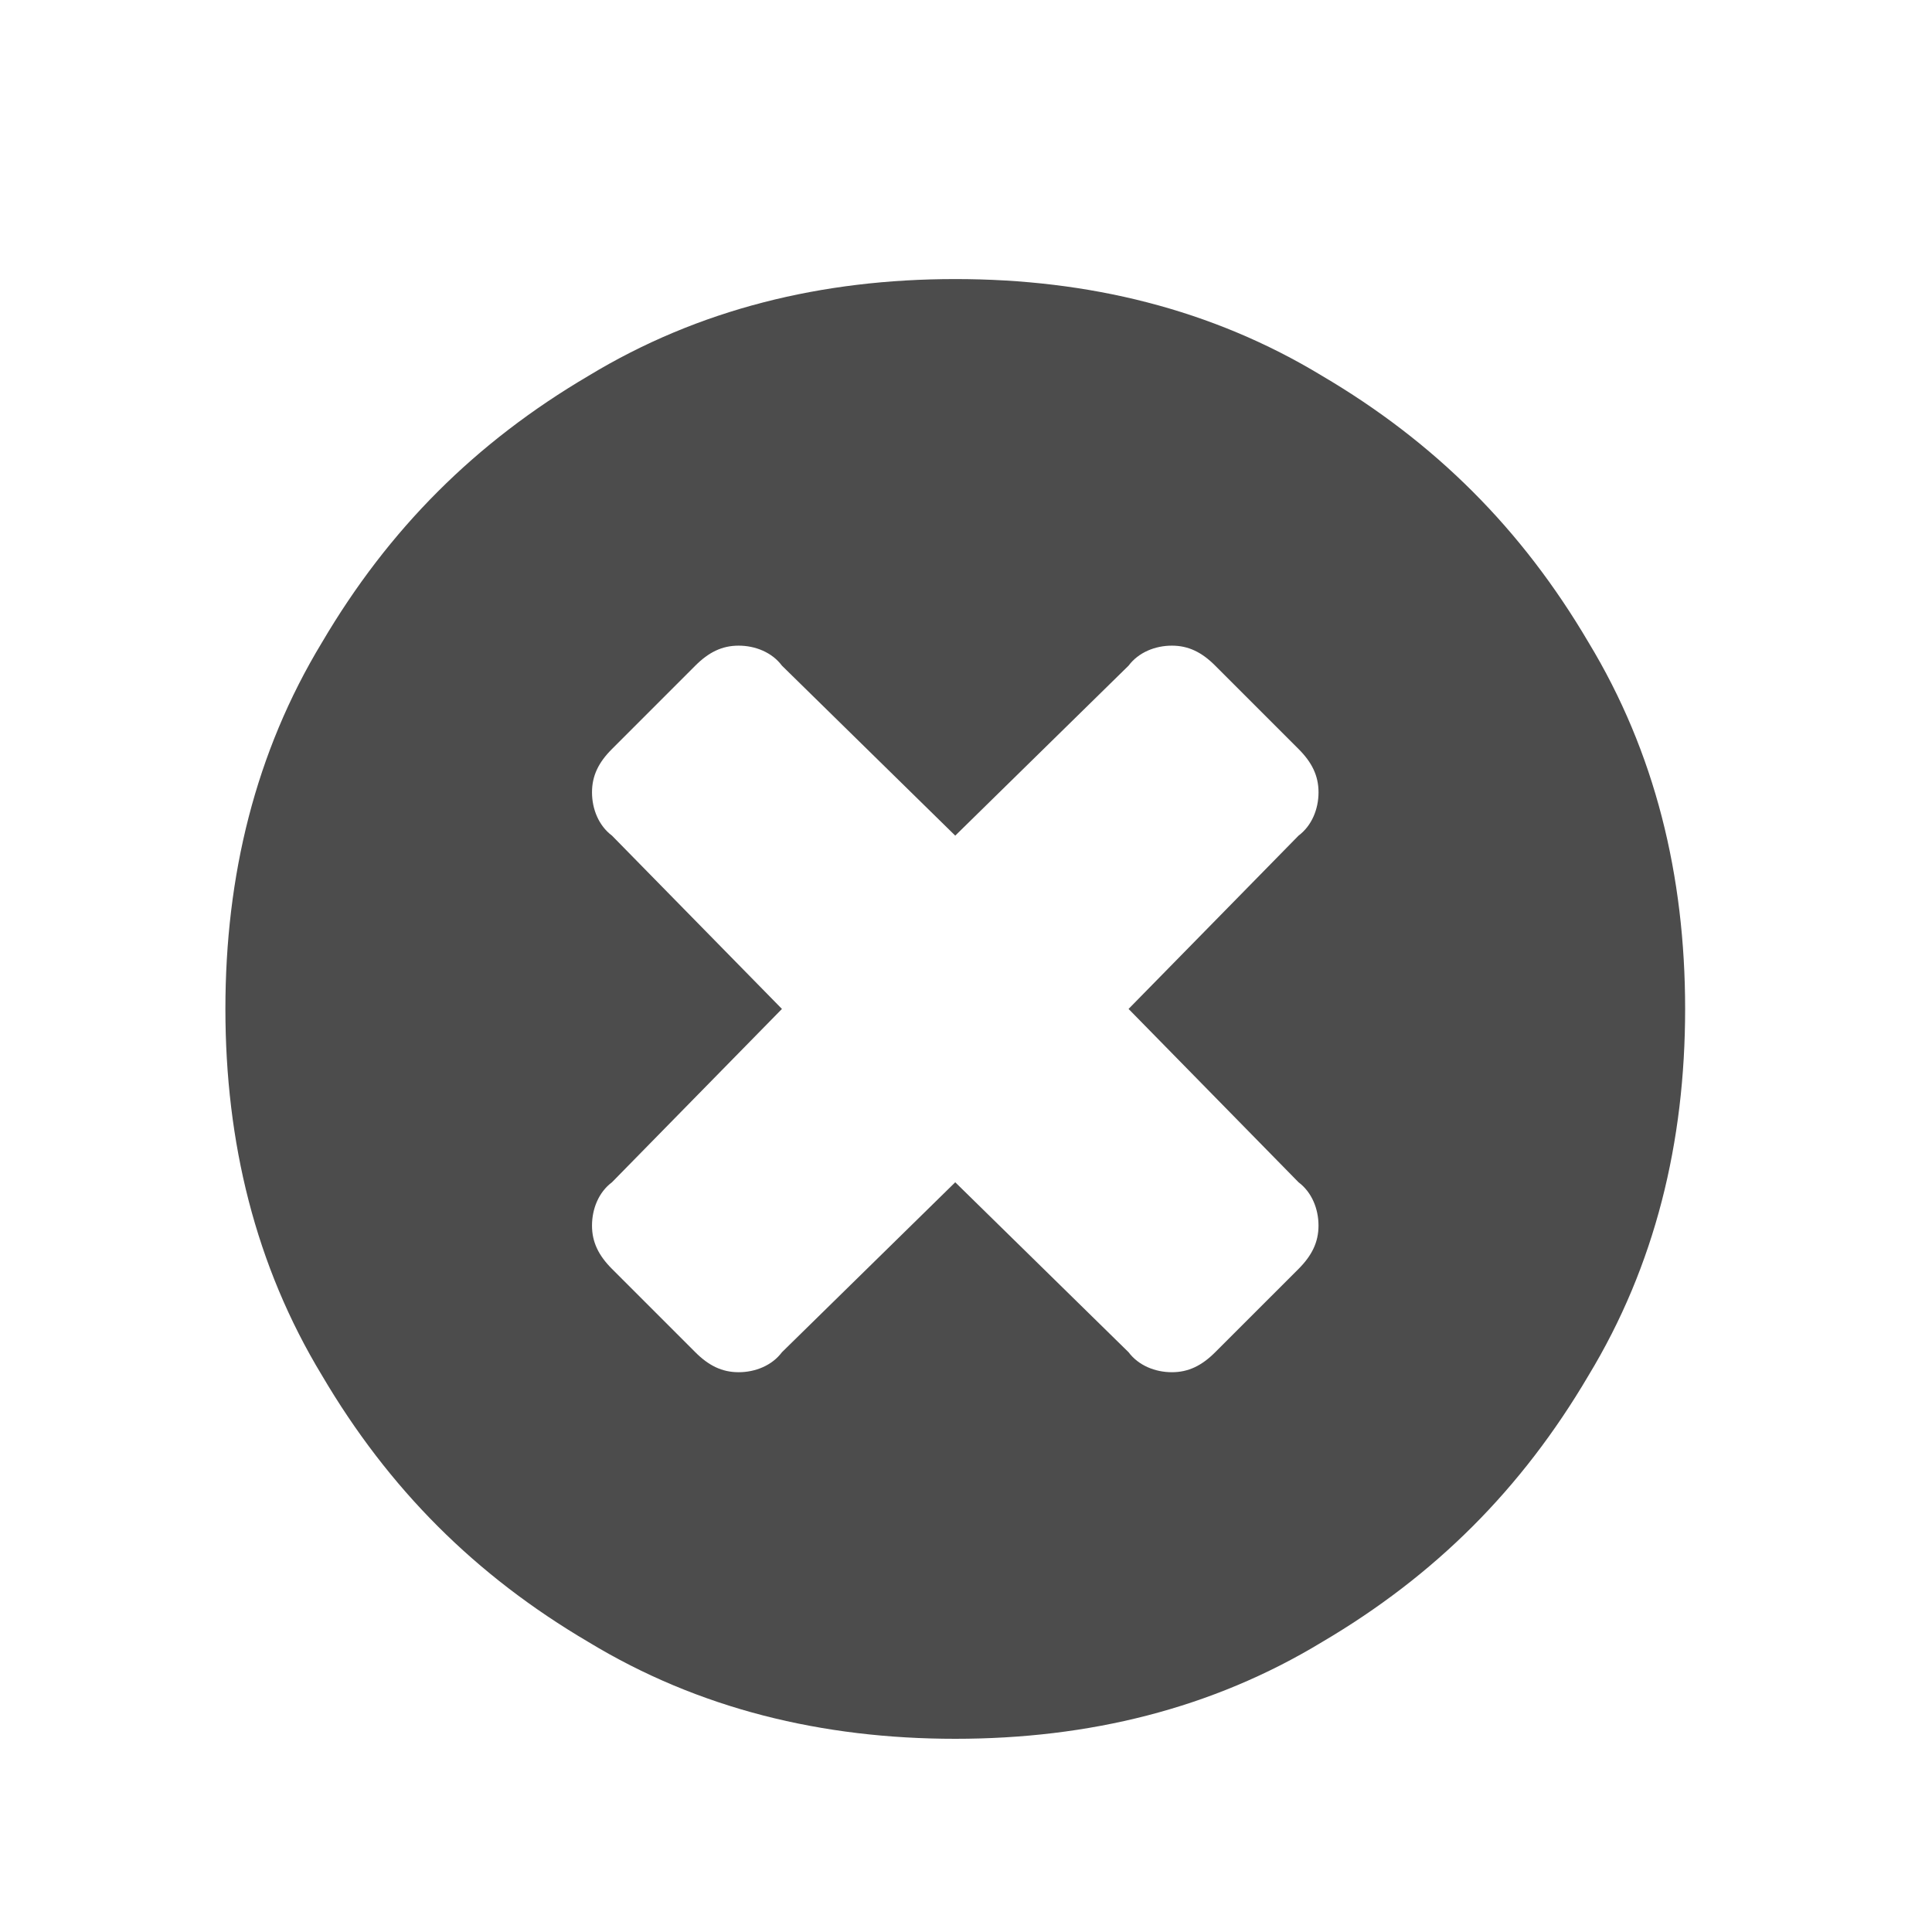
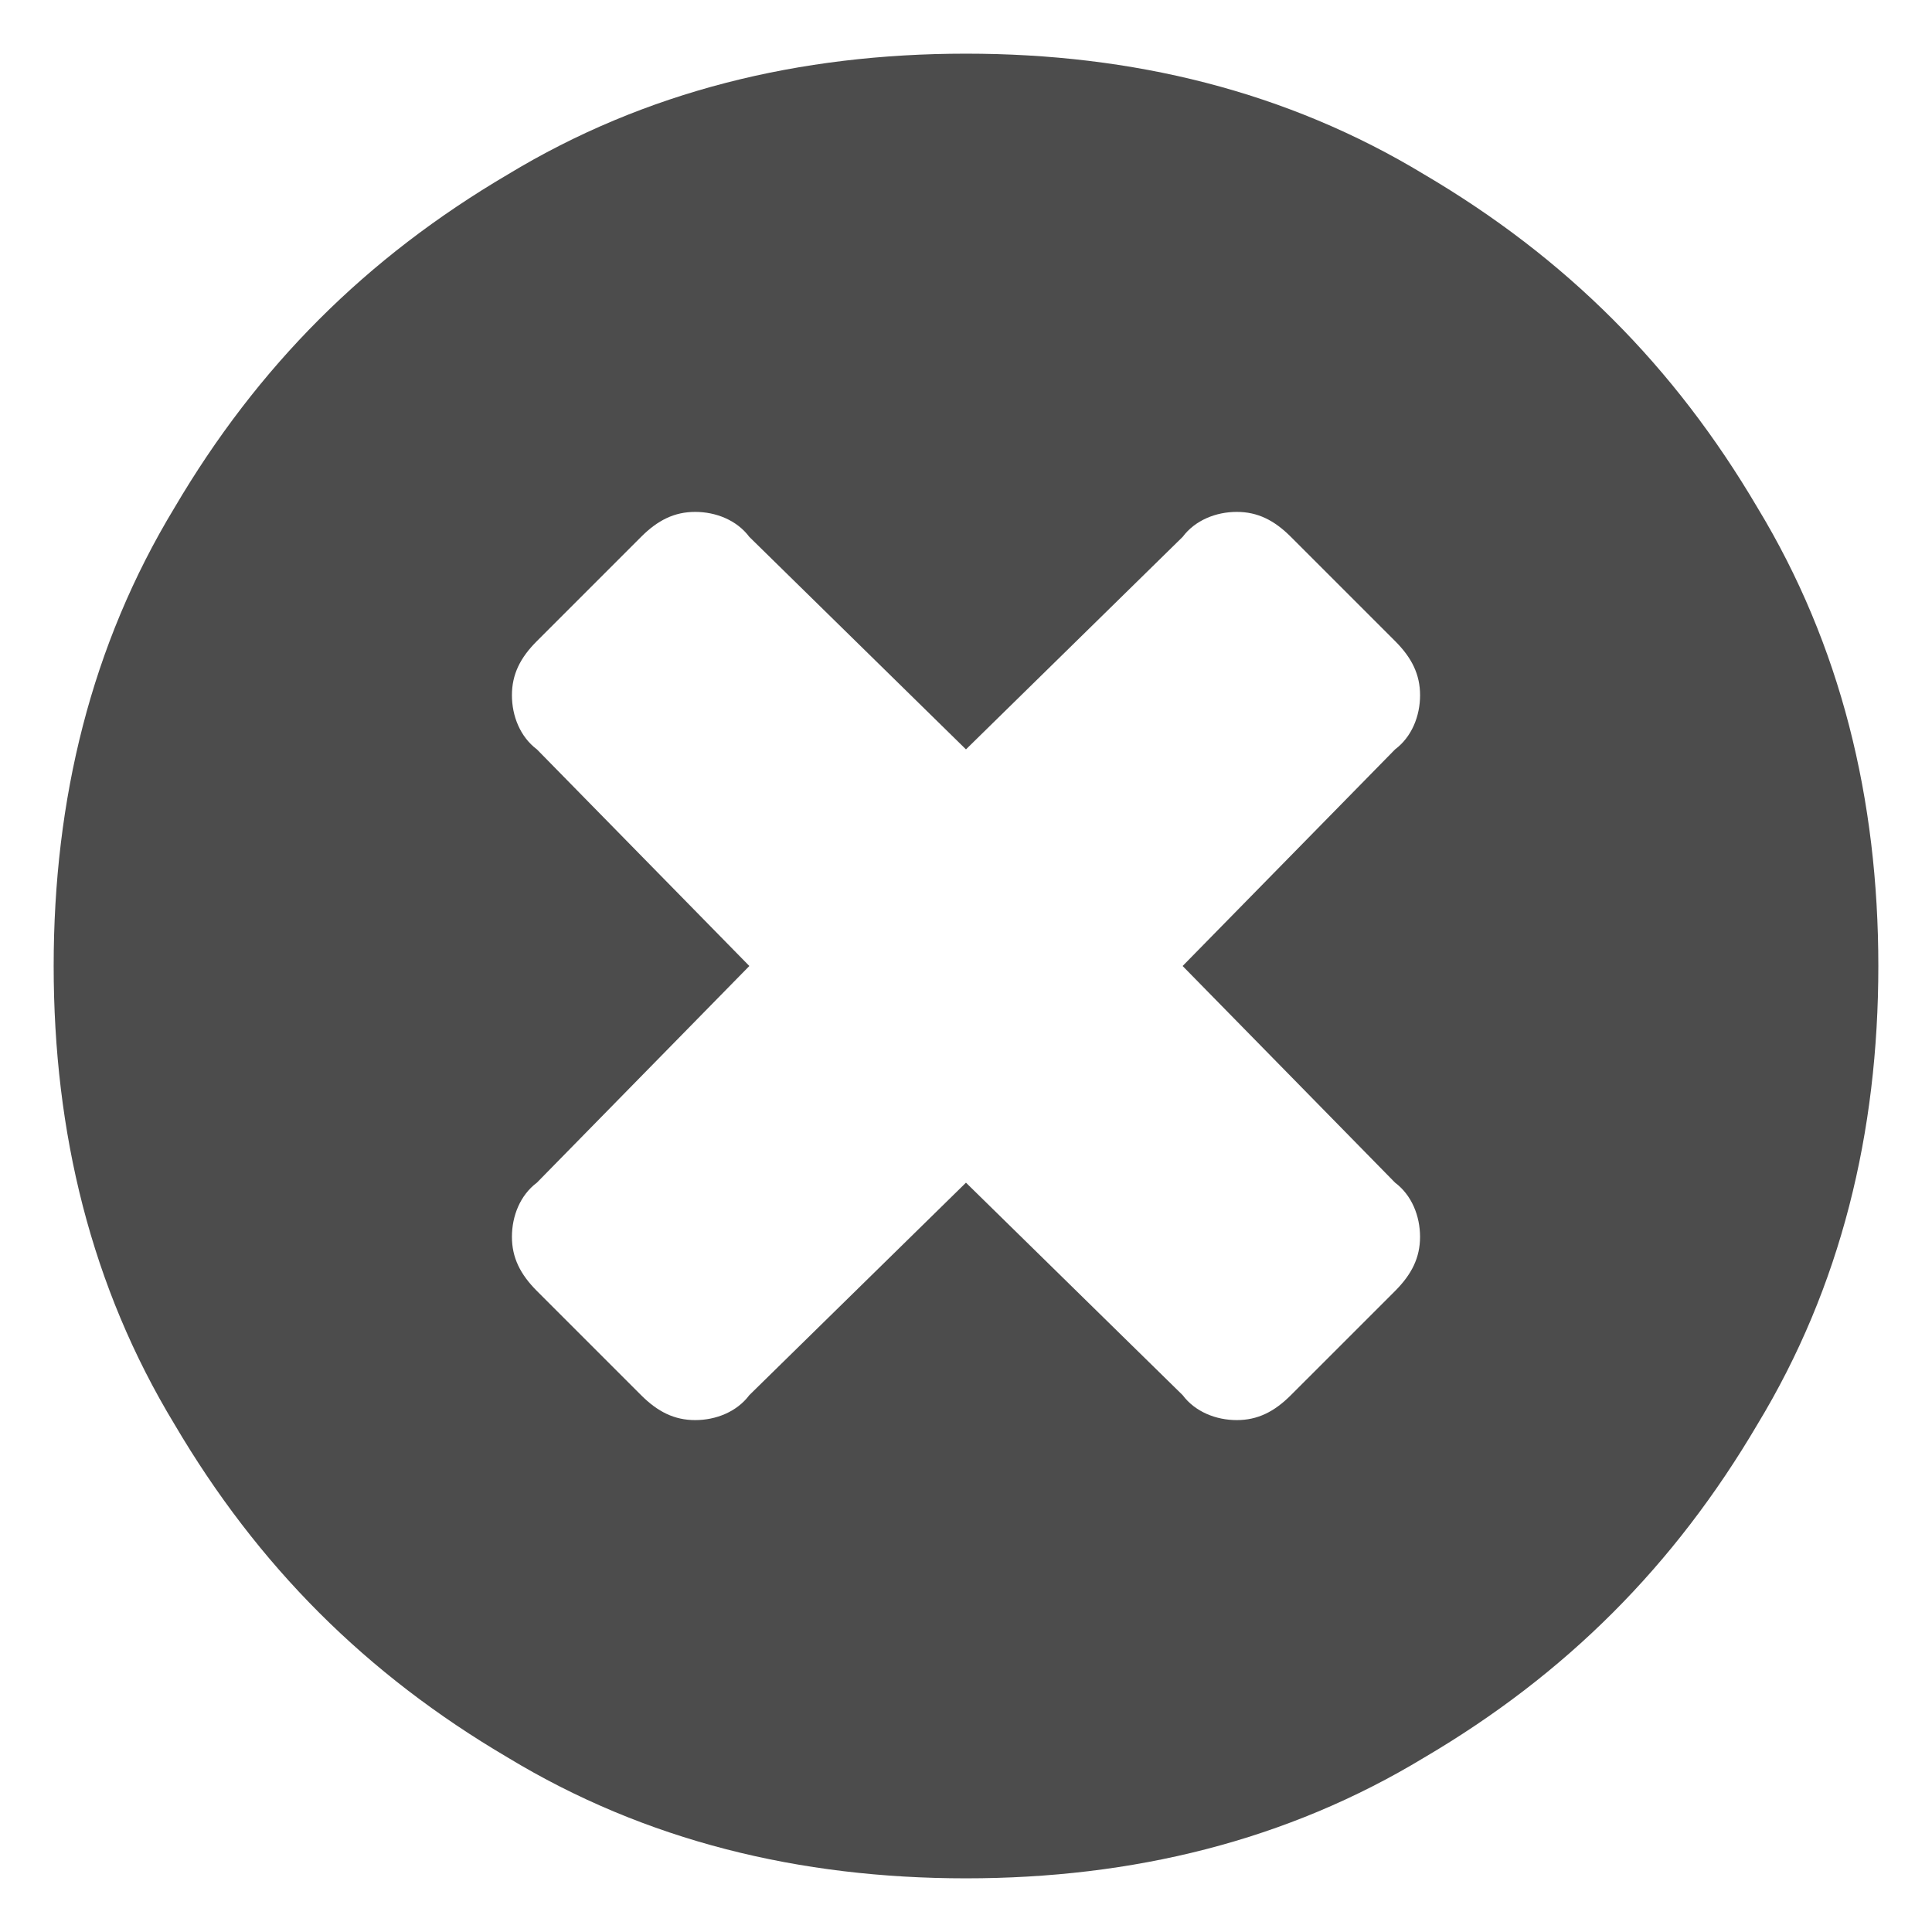
- <svg xmlns="http://www.w3.org/2000/svg" version="1.1" id="图层_1" x="0px" y="0px" width="90px" height="90px" viewBox="0 0 90 90" enable-background="new 0 0 90 90" xml:space="preserve">
-   <path opacity="0.7" fill-rule="evenodd" clip-rule="evenodd" d="M61.421,57.093c0-0.778-0.31-1.554-0.931-2.019L52.573,47  l7.918-8.073c0.621-0.465,0.931-1.242,0.931-2.018s-0.31-1.398-0.931-2.018l-3.882-3.882c-0.621-0.622-1.241-0.932-2.018-0.932  c-0.776,0-1.553,0.31-2.018,0.932l-8.074,7.918l-8.073-7.918c-0.465-0.622-1.243-0.932-2.018-0.932c-0.777,0-1.397,0.31-2.018,0.932  l-3.881,3.882c-0.622,0.62-0.931,1.241-0.931,2.018s0.31,1.553,0.931,2.018L36.426,47l-7.917,8.074  c-0.622,0.465-0.931,1.241-0.931,2.019c0,0.775,0.31,1.396,0.931,2.018l3.881,3.881c0.621,0.621,1.241,0.931,2.018,0.931  c0.775,0,1.553-0.31,2.018-0.931l8.073-7.917l8.074,7.917c0.465,0.621,1.242,0.931,2.018,0.931c0.777,0,1.397-0.31,2.018-0.931  l3.882-3.881C61.112,58.488,61.421,57.868,61.421,57.093L61.421,57.093L61.421,57.093z M78.5,47c0,6.21-1.397,11.954-4.503,17.078  c-3.105,5.278-7.141,9.316-12.42,12.42C56.454,79.603,50.71,81,44.499,81c-6.209,0-11.953-1.397-17.077-4.502  c-5.279-3.104-9.315-7.142-12.42-12.42C11.897,58.954,10.5,53.21,10.5,47s1.397-11.954,4.502-17.078  c3.105-5.277,7.141-9.313,12.42-12.419C32.546,14.398,38.29,13,44.499,13c6.211,0,11.955,1.398,17.078,4.502  c5.279,3.106,9.315,7.142,12.42,12.419C77.103,35.046,78.5,40.79,78.5,47L78.5,47L78.5,47z M78.5,47" />
+ <svg xmlns="http://www.w3.org/2000/svg" version="1.1" id="图层_1" x="0px" y="0px" width="72px" height="72px" viewBox="0 0 72 72" enable-background="new 0 0 72 72" xml:space="preserve">
+   <path opacity="0.7" fill-rule="evenodd" clip-rule="evenodd" d="M52.921,46.093c0-0.778-0.31-1.554-0.931-2.019L44.073,36  l7.918-8.073c0.621-0.465,0.931-1.242,0.931-2.018s-0.31-1.398-0.931-2.018l-3.882-3.882c-0.621-0.622-1.241-0.932-2.018-0.932  c-0.776,0-1.553,0.31-2.018,0.932l-8.074,7.918l-8.073-7.918c-0.465-0.622-1.243-0.932-2.018-0.932c-0.777,0-1.397,0.31-2.018,0.932  l-3.881,3.882c-0.622,0.62-0.931,1.241-0.931,2.018s0.31,1.553,0.931,2.018L27.926,36l-7.917,8.074  c-0.622,0.465-0.931,1.241-0.931,2.019c0,0.775,0.31,1.396,0.931,2.018l3.881,3.881c0.621,0.621,1.241,0.931,2.018,0.931  c0.775,0,1.553-0.31,2.018-0.931l8.073-7.917l8.074,7.917c0.465,0.621,1.242,0.931,2.018,0.931c0.777,0,1.397-0.31,2.018-0.931  l3.882-3.881C52.612,47.488,52.921,46.868,52.921,46.093L52.921,46.093L52.921,46.093z M70,36c0,6.21-1.397,11.954-4.503,17.078  c-3.105,5.278-7.141,9.316-12.42,12.42C47.954,68.603,42.21,70,35.999,70c-6.209,0-11.953-1.397-17.077-4.502  c-5.279-3.104-9.315-7.142-12.42-12.42C3.397,47.954,2,42.21,2,36s1.397-11.954,4.502-17.078c3.105-5.277,7.141-9.313,12.42-12.419  C24.046,3.398,29.79,2,35.999,2c6.211,0,11.955,1.398,17.078,4.502c5.279,3.106,9.315,7.142,12.42,12.419  C68.603,24.046,70,29.79,70,36L70,36L70,36z M70,36" />
</svg>
